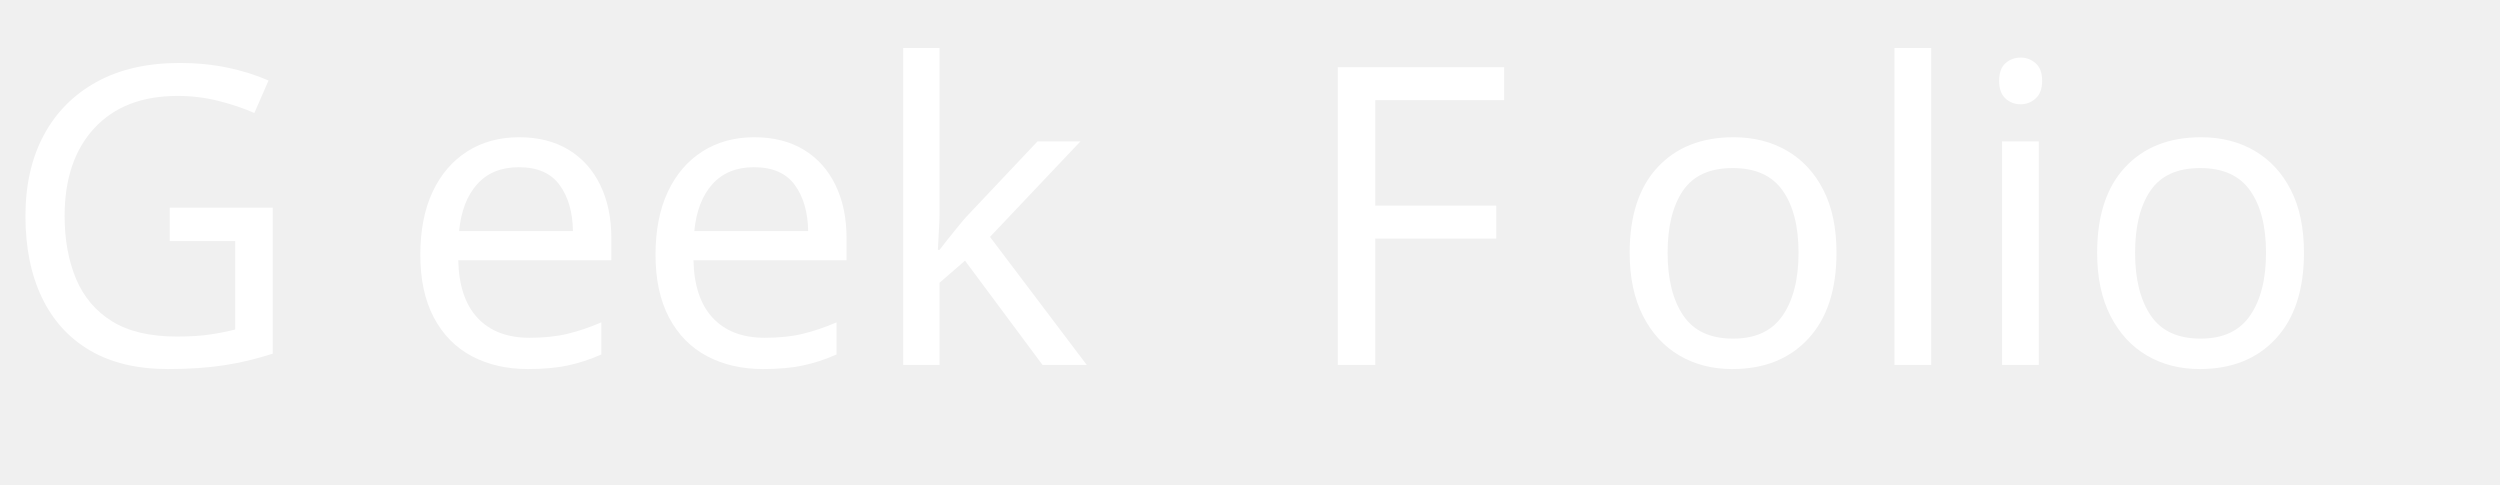
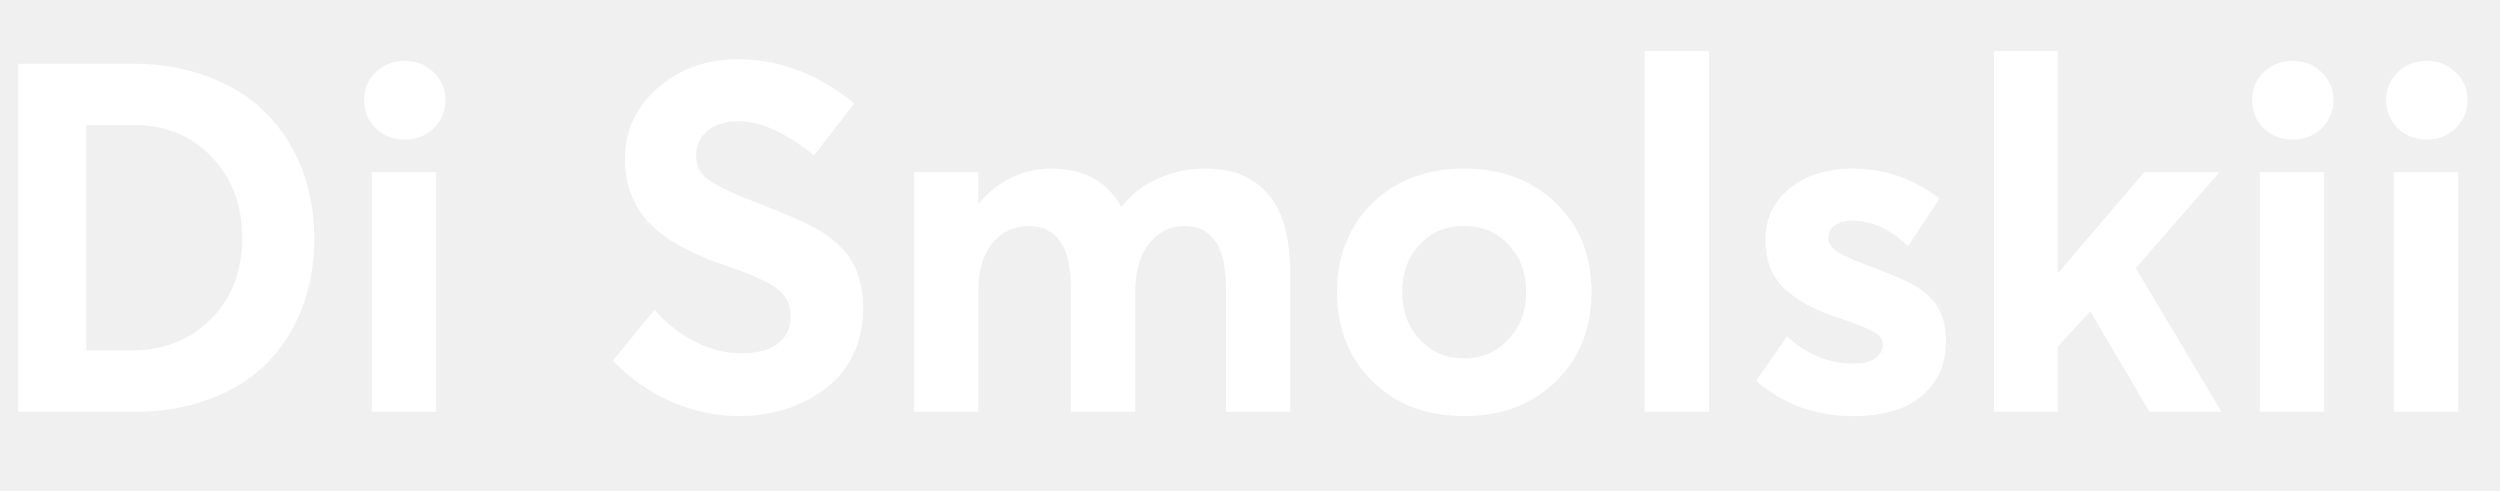
- <svg xmlns="http://www.w3.org/2000/svg" id="Layer_1" data-name="Layer 1" viewBox="0 0 509.57 98.68">
-   <defs>
-     <style>.cls-1{font-size:85px;fill:#fff;font-family:Unbounded-Medium, Unbounded;font-weight:500;}.cls-2{letter-spacing:0em;}.cls-3{letter-spacing:0em;}.cls-4{letter-spacing:-0.01em;}</style>
-   </defs>
-   <text class="cls-1" transform="translate(0 74.38)">
-     <tspan class="cls-2">G</tspan>
-     <tspan class="cls-3" x="81" y="0">eek</tspan>
-     <tspan class="cls-4" x="264.43" y="0">F</tspan>
-     <tspan x="327.5" y="0">olio</tspan>
-   </text>
+ <svg xmlns="http://www.w3.org/2000/svg" width="510" height="100" viewBox="0 0 510 100" fill="none">
+   <path d="M3.715 84V13.004H27.201C32.735 13.004 37.813 13.883 42.435 15.641C47.058 17.366 50.948 19.791 54.105 22.916C57.296 26.041 59.753 29.801 61.478 34.195C63.236 38.59 64.115 43.391 64.115 48.6C64.115 53.808 63.269 58.593 61.576 62.955C59.883 67.317 57.475 71.061 54.35 74.186C51.257 77.278 47.4 79.687 42.777 81.412C38.188 83.137 33.093 84 27.494 84H3.715ZM17.582 71.5H26.615C33.419 71.5 38.92 69.335 43.119 65.006C47.318 60.676 49.418 55.208 49.418 48.6C49.418 41.926 47.351 36.409 43.217 32.047C39.083 27.685 33.809 25.504 27.396 25.504H17.582V71.5ZM74.272 20.377C74.272 18.163 75.053 16.292 76.615 14.762C78.21 13.199 80.196 12.418 82.572 12.418C84.916 12.418 86.885 13.199 88.481 14.762C90.076 16.292 90.873 18.163 90.873 20.377C90.873 22.623 90.076 24.544 88.481 26.139C86.885 27.701 84.916 28.482 82.572 28.482C80.196 28.482 78.21 27.701 76.615 26.139C75.053 24.576 74.272 22.656 74.272 20.377ZM75.834 84V35.123H88.969V84H75.834ZM125.004 73.6L133.5 63.199C136.072 66.096 138.92 68.31 142.045 69.84C145.202 71.337 148.246 72.086 151.176 72.086C154.464 72.086 156.97 71.419 158.695 70.084C160.421 68.717 161.283 66.894 161.283 64.615C161.283 62.174 160.388 60.286 158.598 58.951C156.84 57.584 153.633 56.103 148.979 54.508C147.221 53.922 145.674 53.368 144.34 52.848C143.038 52.294 141.605 51.627 140.043 50.846C138.48 50.065 137.13 49.283 135.99 48.502C134.851 47.688 133.712 46.728 132.572 45.621C131.465 44.482 130.554 43.277 129.838 42.008C129.154 40.738 128.585 39.29 128.129 37.662C127.706 36.035 127.494 34.277 127.494 32.389C127.494 26.725 129.691 21.939 134.086 18.033C138.513 14.127 143.917 12.141 150.297 12.076C158.956 12.076 166.947 15.087 174.271 21.109L166.068 31.705C160.307 27.05 155.147 24.723 150.59 24.723C148.083 24.723 146.033 25.357 144.438 26.627C142.842 27.864 142.029 29.589 141.996 31.803C141.996 33.853 142.842 35.481 144.535 36.685C146.228 37.89 149.369 39.387 153.959 41.178C159.883 43.489 163.806 45.165 165.727 46.207C170.186 48.583 173.165 51.529 174.662 55.045C175.606 57.324 176.078 59.944 176.078 62.906C176.078 65.901 175.574 68.652 174.564 71.158C173.555 73.665 172.204 75.748 170.512 77.408C168.852 79.068 166.915 80.468 164.701 81.607C162.52 82.747 160.258 83.577 157.914 84.098C155.603 84.618 153.259 84.879 150.883 84.879C146.195 84.879 141.622 83.935 137.162 82.047C132.735 80.159 128.682 77.343 125.004 73.6ZM186.479 84V35.123H199.564V41.52H199.662C201.583 39.208 203.812 37.45 206.352 36.246C208.891 35.009 211.527 34.391 214.262 34.391C221.065 34.391 225.867 36.962 228.666 42.105H228.861C230.847 39.599 233.321 37.695 236.283 36.393C239.245 35.058 242.484 34.391 246 34.391C251.469 34.391 255.701 36.132 258.695 39.615C261.69 43.066 263.188 48.421 263.188 55.68V84H250.102V58.805C250.102 50.341 247.27 46.109 241.605 46.109C238.708 46.109 236.316 47.297 234.428 49.674C232.54 52.05 231.596 55.354 231.596 59.586V84H218.461V58.805C218.461 50.341 215.596 46.109 209.867 46.109C206.807 46.109 204.317 47.297 202.396 49.674C200.508 52.018 199.564 55.322 199.564 59.586V84H186.479ZM279.936 77.75C275.15 72.997 272.758 66.943 272.758 59.586C272.758 52.229 275.15 46.191 279.936 41.471C284.753 36.751 291.02 34.391 298.734 34.391C306.352 34.391 312.569 36.734 317.387 41.422C322.237 46.077 324.662 52.132 324.662 59.586C324.662 67.008 322.237 73.079 317.387 77.799C312.569 82.519 306.352 84.879 298.734 84.879C291.02 84.879 284.753 82.503 279.936 77.75ZM286.039 59.586C286.039 63.427 287.227 66.65 289.604 69.254C291.98 71.826 295.023 73.111 298.734 73.111C302.283 73.111 305.261 71.842 307.67 69.303C310.111 66.764 311.332 63.525 311.332 59.586C311.332 55.615 310.128 52.376 307.719 49.869C305.342 47.363 302.348 46.109 298.734 46.109C294.958 46.109 291.898 47.379 289.555 49.918C287.211 52.457 286.039 55.68 286.039 59.586ZM335.502 84V10.416H348.637V84H335.502ZM358.256 77.701L364.555 68.619C368.559 72.33 373.1 74.186 378.178 74.186C380.033 74.186 381.482 73.828 382.523 73.111C383.565 72.363 384.086 71.386 384.086 70.182C384.086 69.205 383.467 68.375 382.23 67.691C380.993 66.975 378.666 66.047 375.248 64.908C372.969 64.159 371.016 63.378 369.389 62.565C367.794 61.751 366.231 60.725 364.701 59.488C363.204 58.251 362.064 56.754 361.283 54.996C360.535 53.206 360.16 51.171 360.16 48.893C360.16 44.563 361.82 41.064 365.141 38.395C368.493 35.725 372.742 34.391 377.885 34.391C384.428 34.391 390.352 36.425 395.658 40.494L389.262 50.211C385.681 46.728 381.775 44.986 377.543 44.986C376.371 44.986 375.313 45.296 374.369 45.914C373.425 46.533 372.953 47.428 372.953 48.6C372.953 49.544 373.523 50.422 374.662 51.236C375.801 52.018 377.641 52.88 380.18 53.824C385.518 55.81 389.099 57.356 390.922 58.463C394.079 60.383 395.984 62.939 396.635 66.129C396.863 67.203 396.977 68.391 396.977 69.693C396.977 74.218 395.365 77.88 392.143 80.68C388.92 83.479 384.232 84.879 378.08 84.879C370.398 84.879 363.79 82.486 358.256 77.701ZM406.791 84V10.416H419.779V55.582H419.975L437.406 35.123H452.787L435.697 54.703L453.178 84H438.48L426.42 63.492L419.779 70.719V84H406.791ZM459.428 20.377C459.428 18.163 460.209 16.292 461.771 14.762C463.367 13.199 465.352 12.418 467.729 12.418C470.072 12.418 472.042 13.199 473.637 14.762C475.232 16.292 476.029 18.163 476.029 20.377C476.029 22.623 475.232 24.544 473.637 26.139C472.042 27.701 470.072 28.482 467.729 28.482C465.352 28.482 463.367 27.701 461.771 26.139C460.209 24.576 459.428 22.656 459.428 20.377ZM460.99 84V35.123H474.125V84H460.99ZM486.771 20.377C486.771 18.163 487.553 16.292 489.115 14.762C490.71 13.199 492.696 12.418 495.072 12.418C497.416 12.418 499.385 13.199 500.98 14.762C502.576 16.292 503.373 18.163 503.373 20.377C503.373 22.623 502.576 24.544 500.98 26.139C499.385 27.701 497.416 28.482 495.072 28.482C492.696 28.482 490.71 27.701 489.115 26.139C487.553 24.576 486.771 22.656 486.771 20.377ZM488.334 84V35.123H501.469V84H488.334Z" fill="white" />
</svg>
